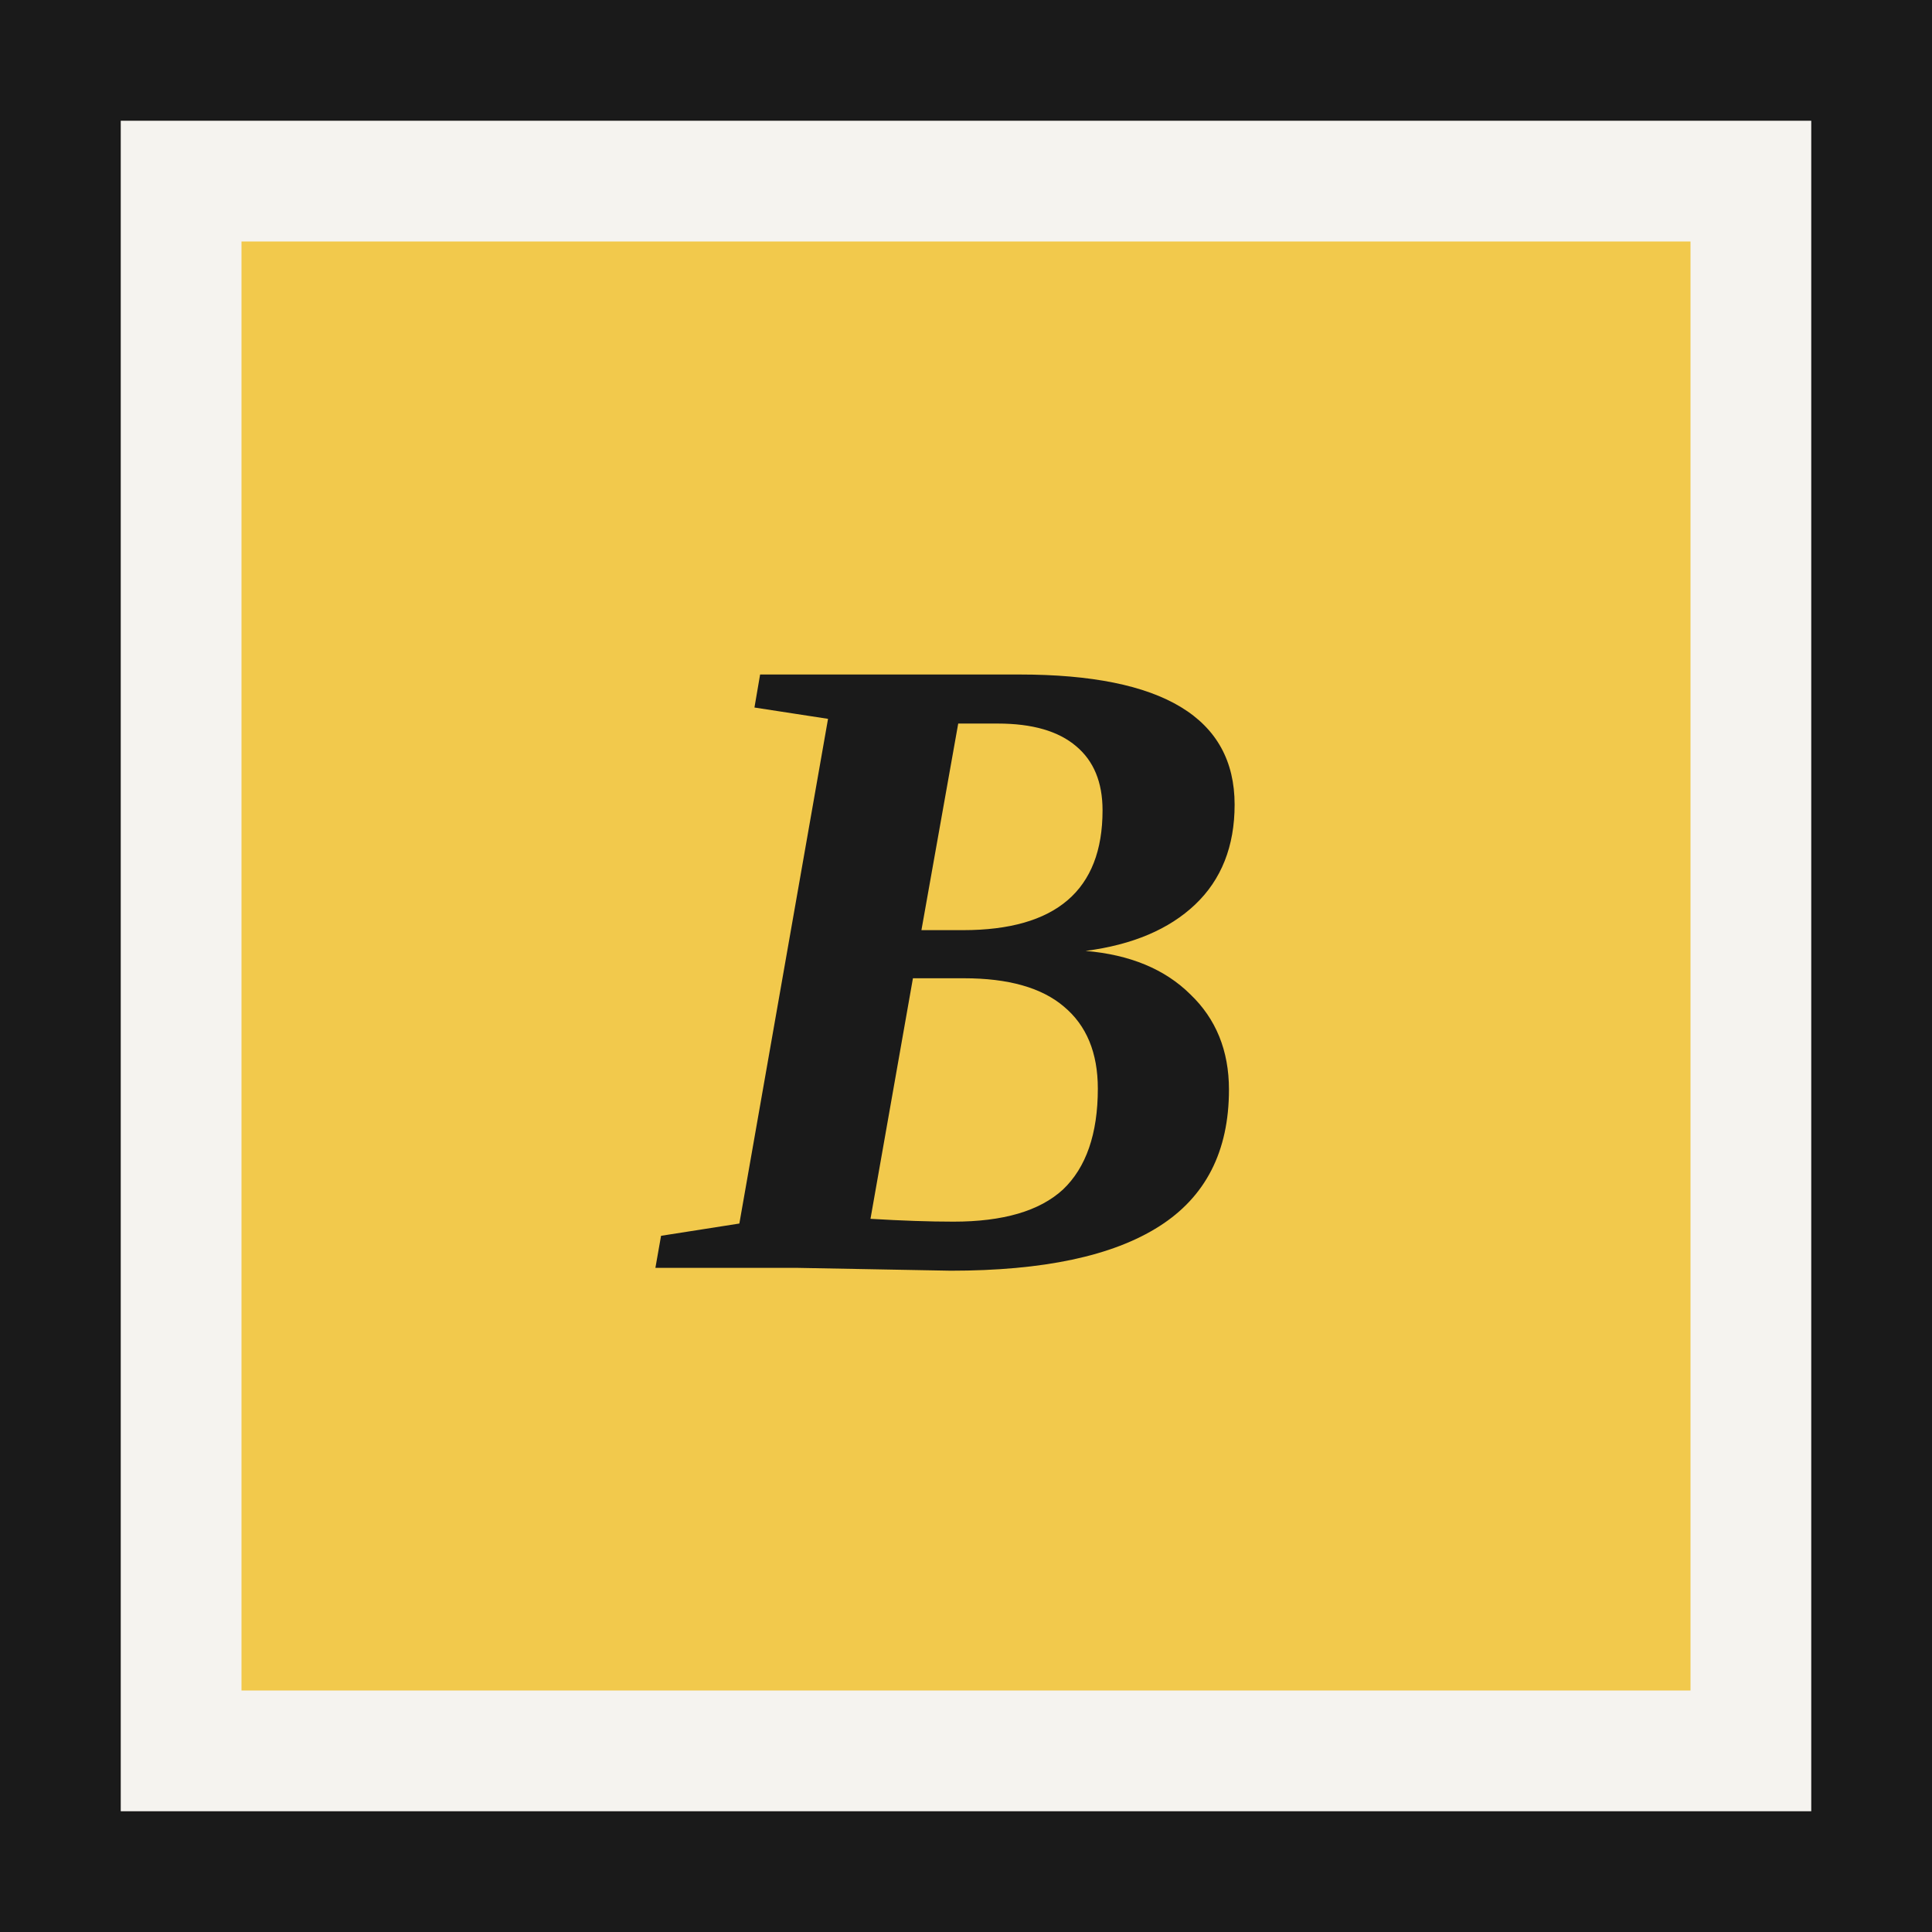
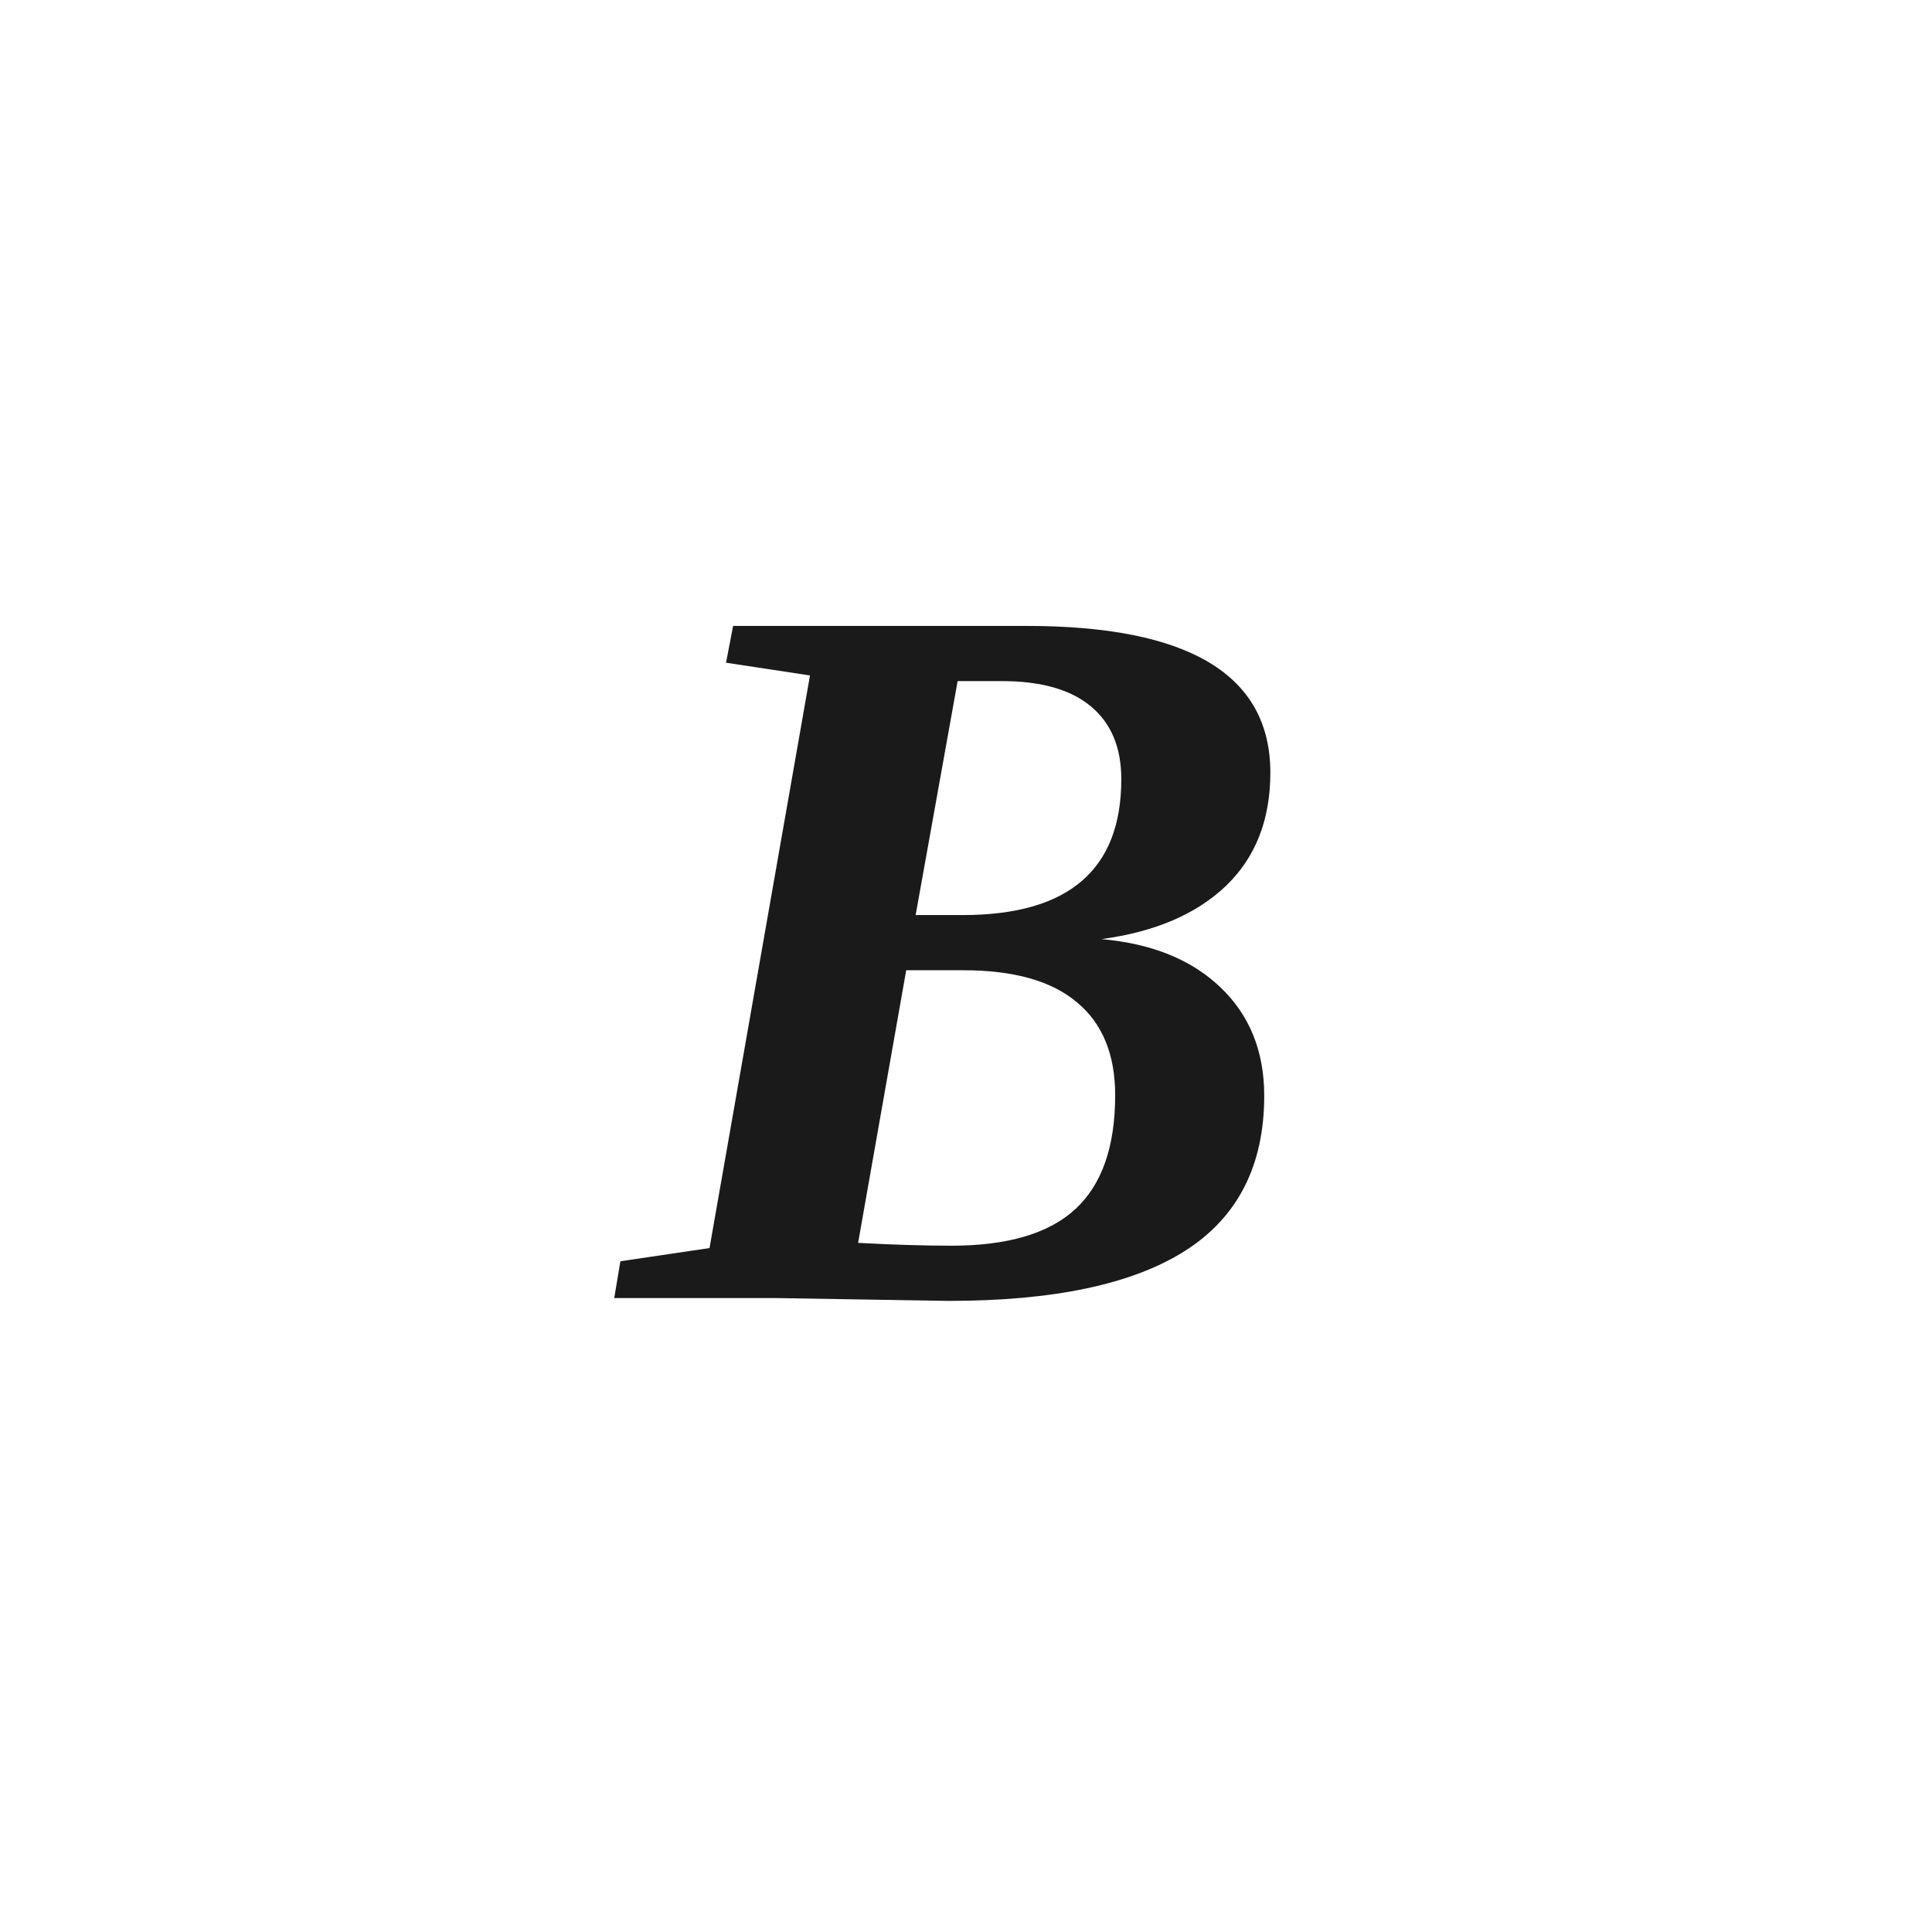
- <svg xmlns="http://www.w3.org/2000/svg" viewBox="0 0 32 32">
-   <rect width="32" height="32" fill="#F5F3EF" />
-   <rect x="1" y="1" width="30" height="30" fill="none" stroke="#1A1A1A" stroke-width="2" />
-   <rect x="4" y="4" width="24" height="24" fill="#F2C94C" />
-   <text x="16" y="21" font-family="Georgia, 'Times New Roman', serif" font-style="italic" font-weight="700" font-size="15" fill="#1A1A1A" text-anchor="middle">B</text>
+ <svg xmlns="http://www.w3.org/2000/svg" viewBox="0 0 64 64">
+   <text x="32" y="43" font-family="Georgia, 'Times New Roman', 'Playfair Display', serif" font-style="italic" font-weight="700" font-size="34" fill="#1A1A1A" text-anchor="middle">B</text>
</svg>
